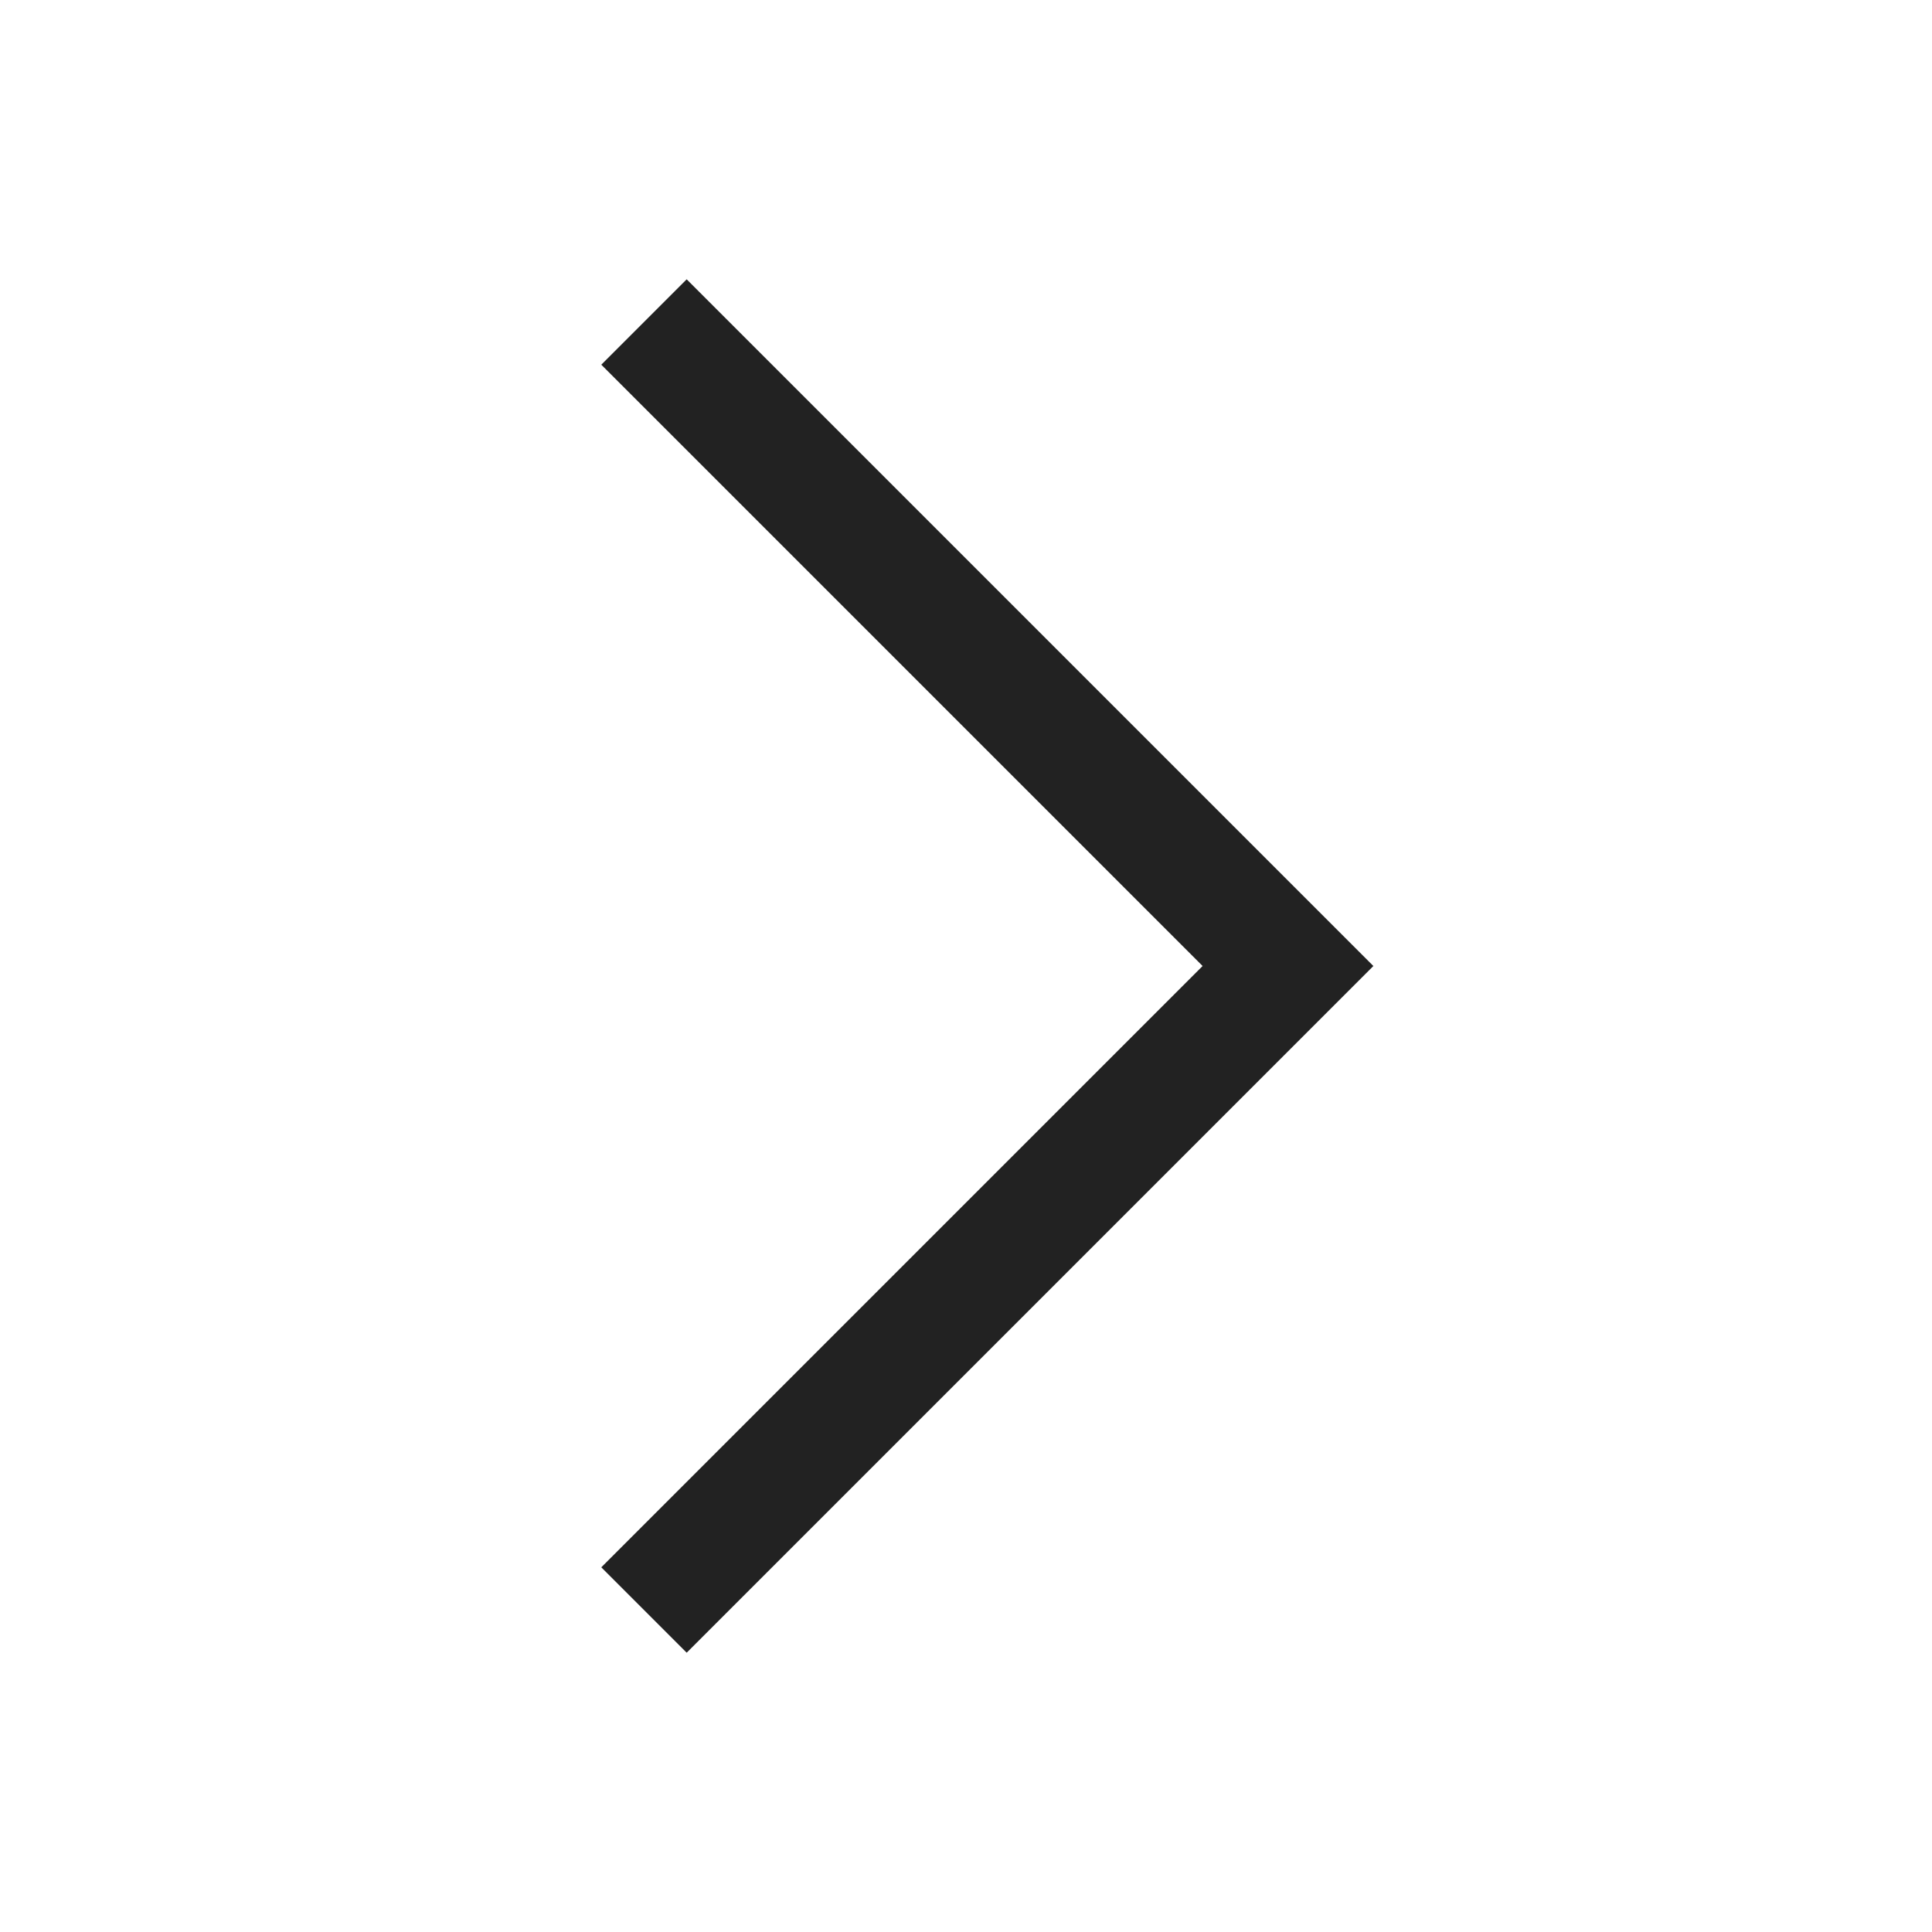
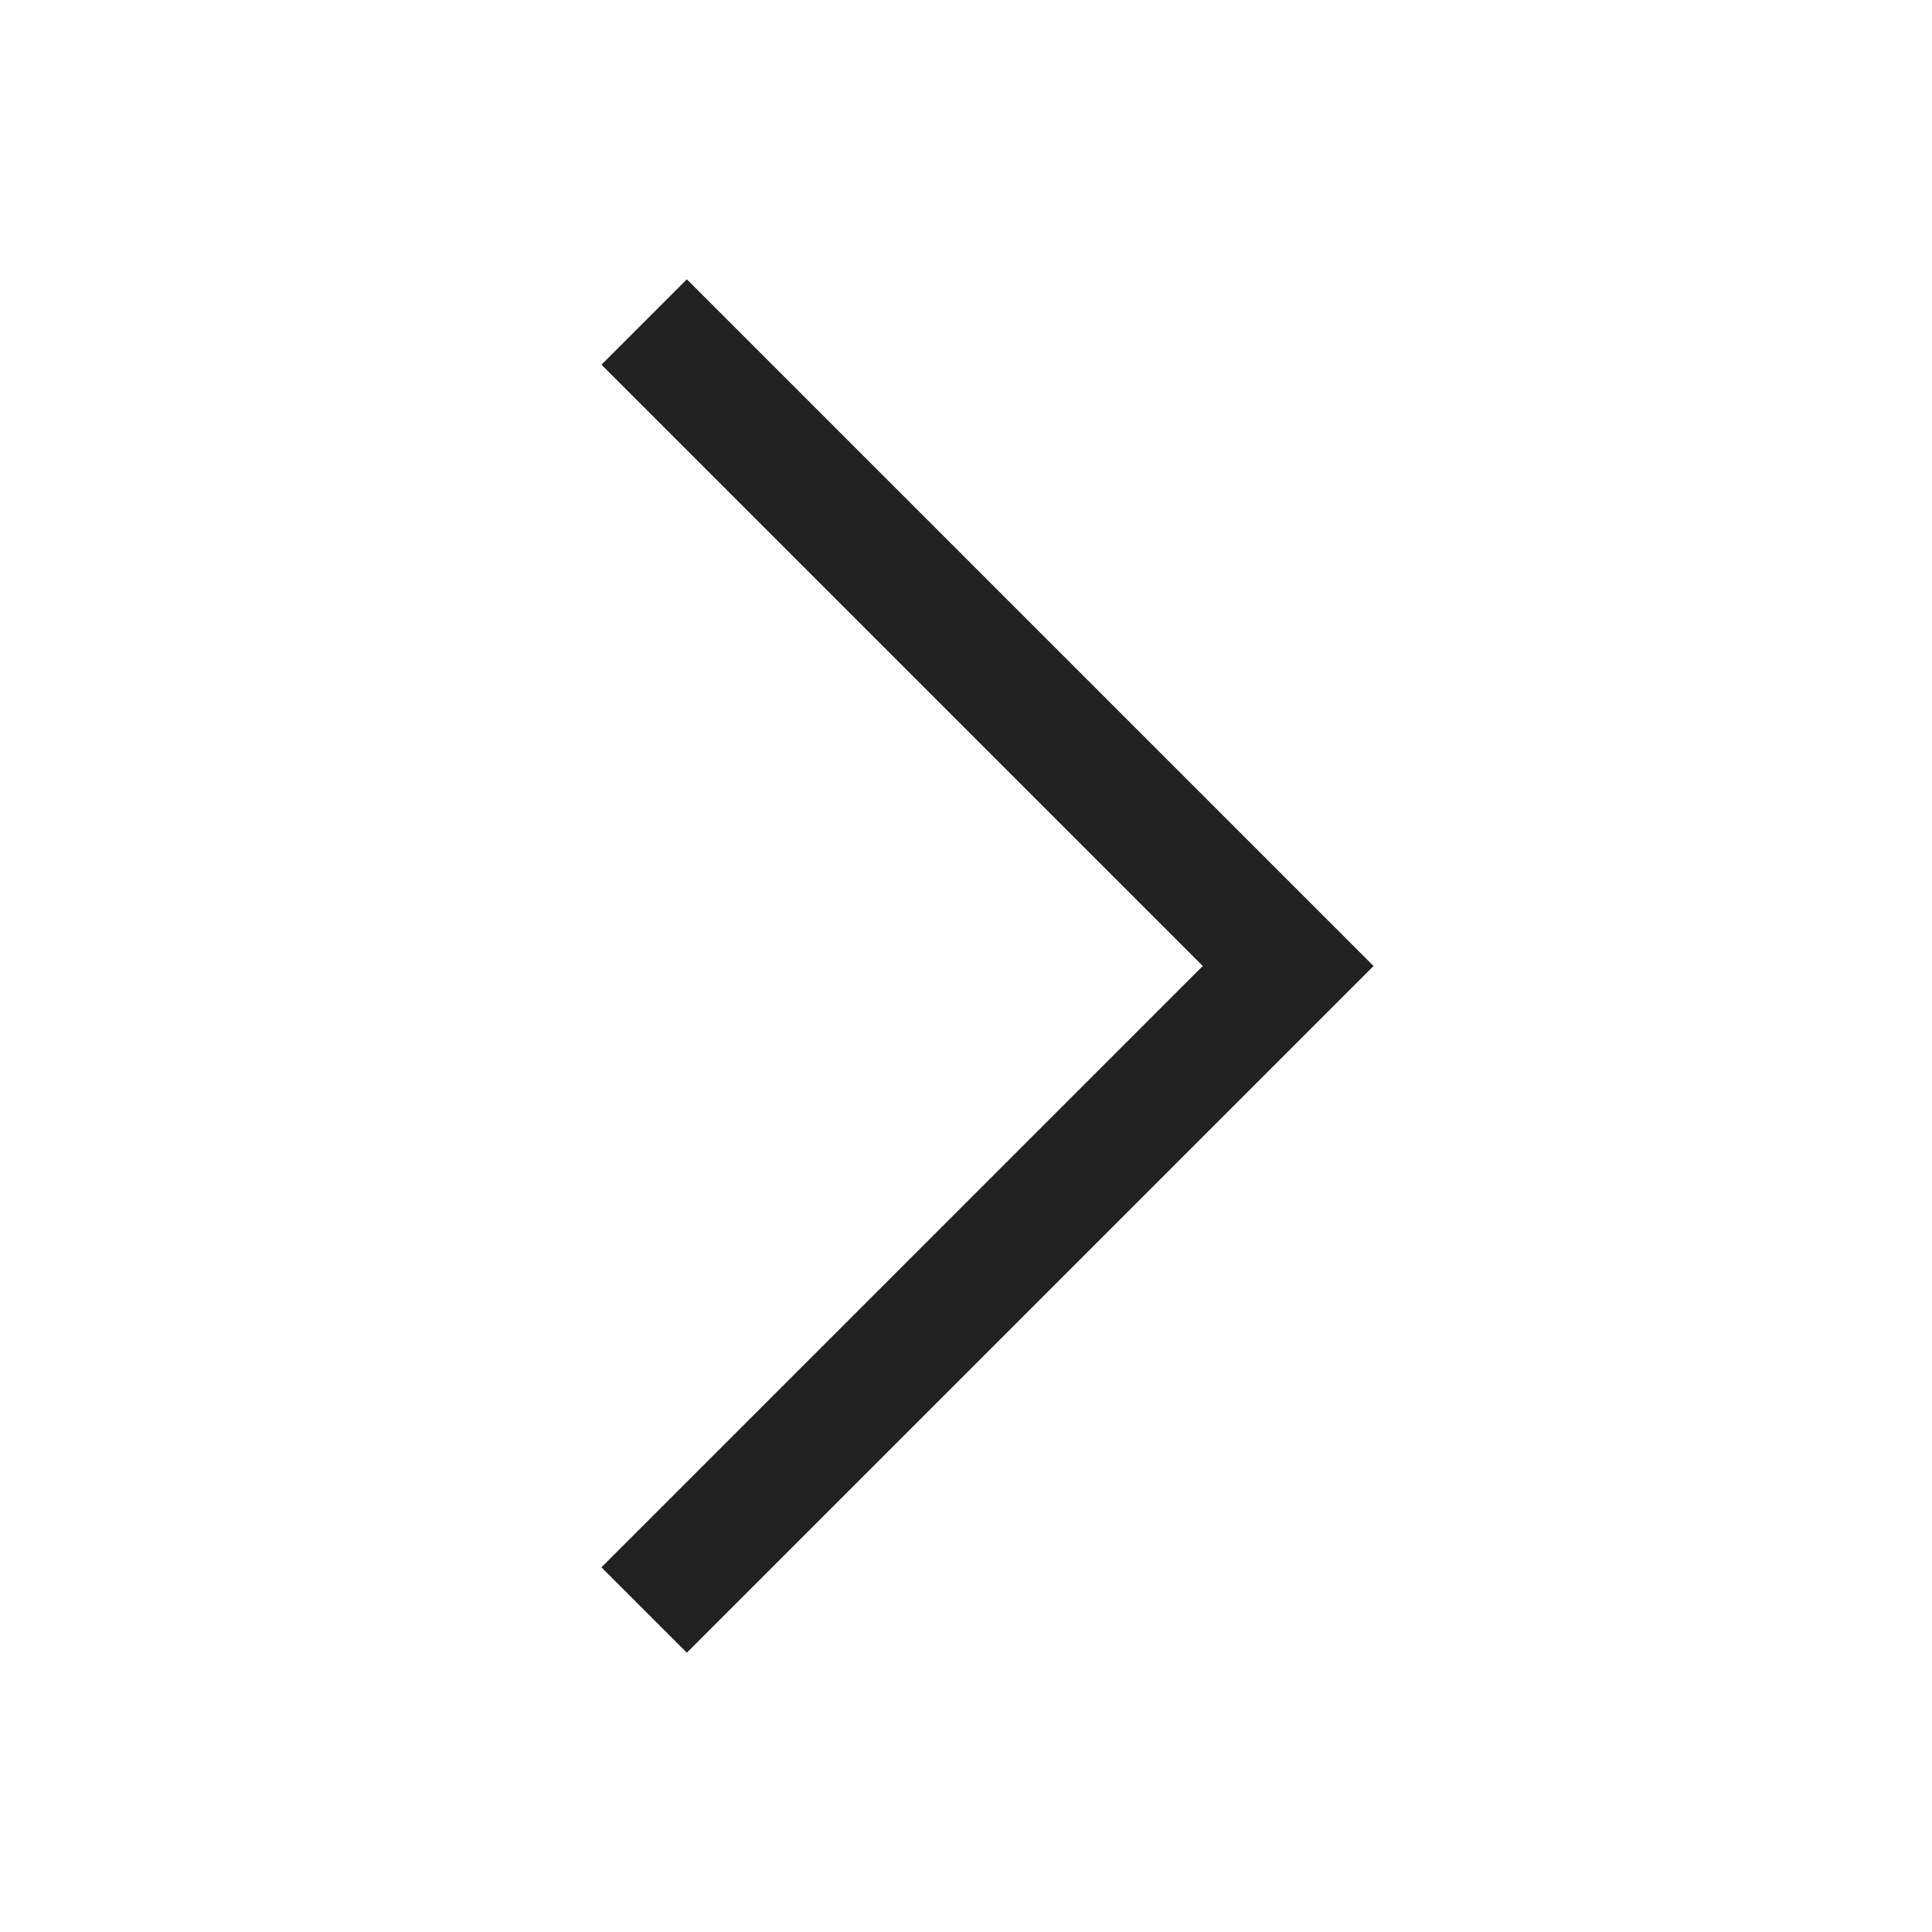
- <svg xmlns="http://www.w3.org/2000/svg" id="arrow_right_24" viewBox="0 0 24 24">
-   <g id="keyline_24px" data-name="keyline/24px">
-     <g id="bounding-box">
-       <path id="shape" d="M0,0H24V24H0Z" fill="none" />
-     </g>
-   </g>
-   <g id="icon" transform="translate(-4 0)">
-     <path id="패스_202519" data-name="패스 202519" d="M18280.215-3412.96l-8,8,8,8" transform="translate(18292.215 -3392.96) rotate(180)" fill="none" stroke="#222" stroke-width="1.5" />
-   </g>
+ <svg xmlns="http://www.w3.org/2000/svg" id="arrow_right_24" data-name="arrow_right_24" viewBox="0 0 24 24">
+   <path d="M0 0h24v24H0z" style="fill:none" data-name="keyline/24px" />
+   <path data-name="패스 202519" d="m18280.215-3412.96-8 8 8 8" transform="rotate(180 9144.108 -1696.48)" style="stroke:#222;stroke-width:1.5px;fill:none" />
</svg>
